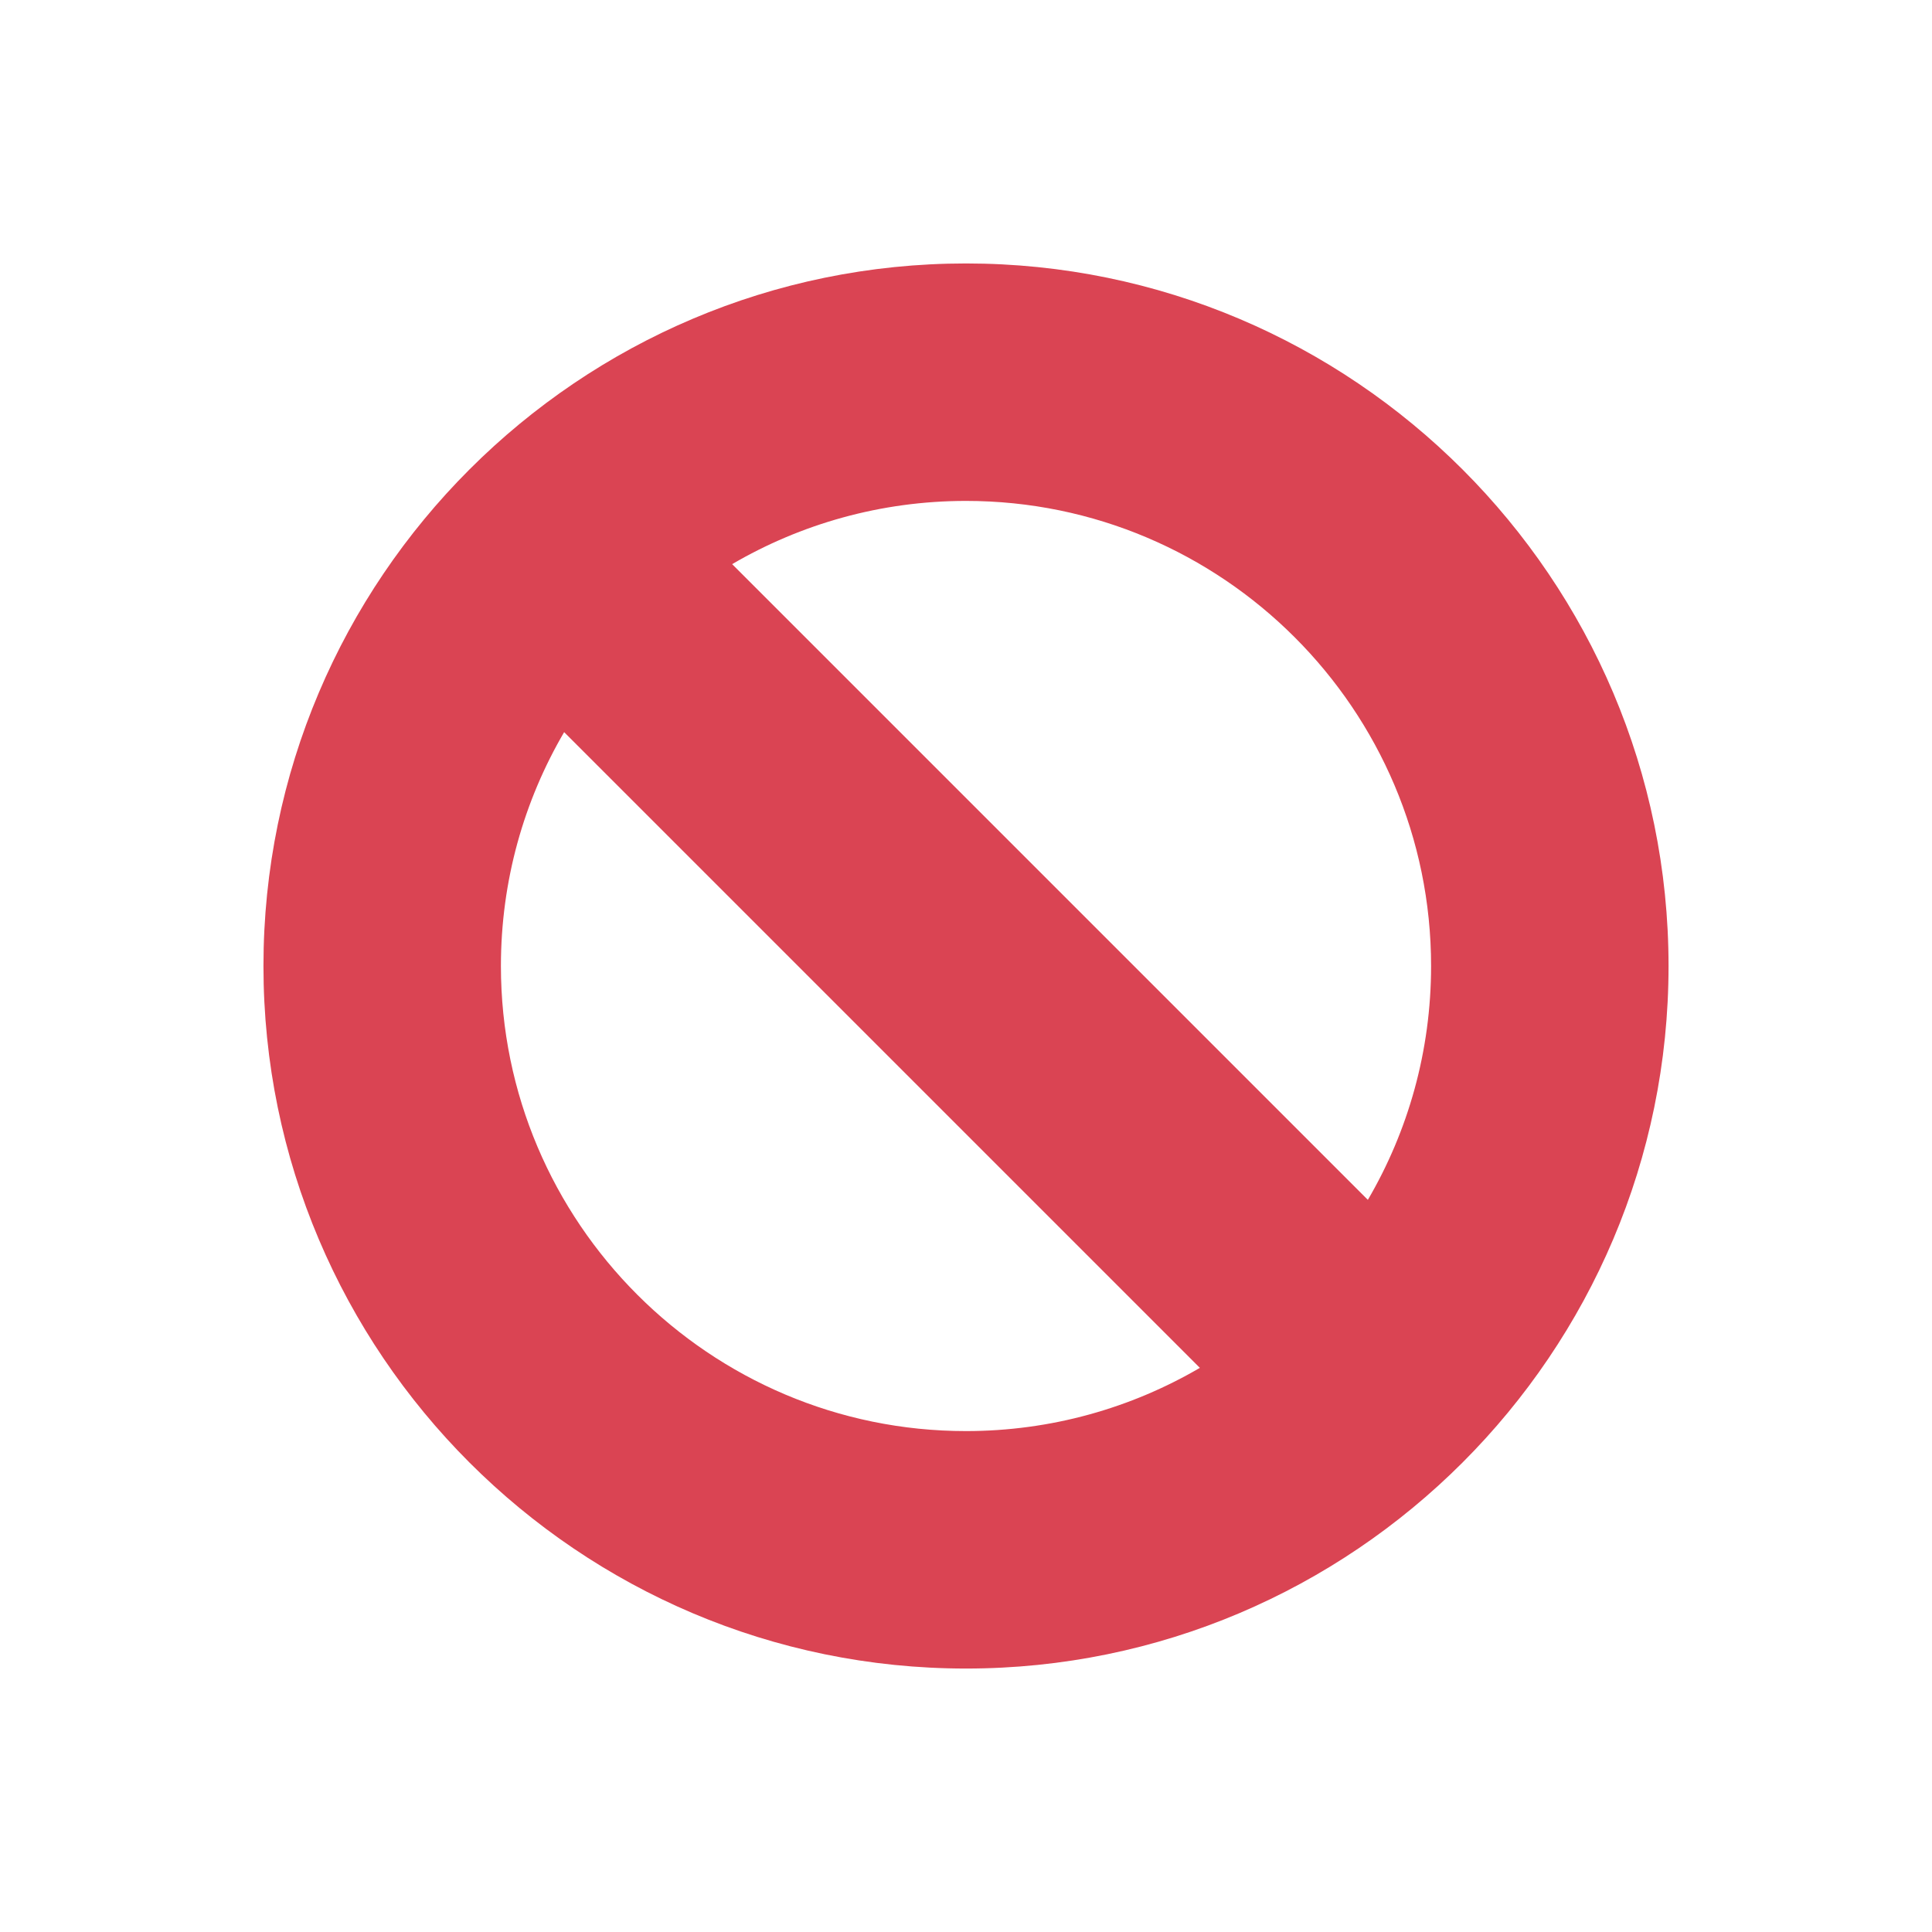
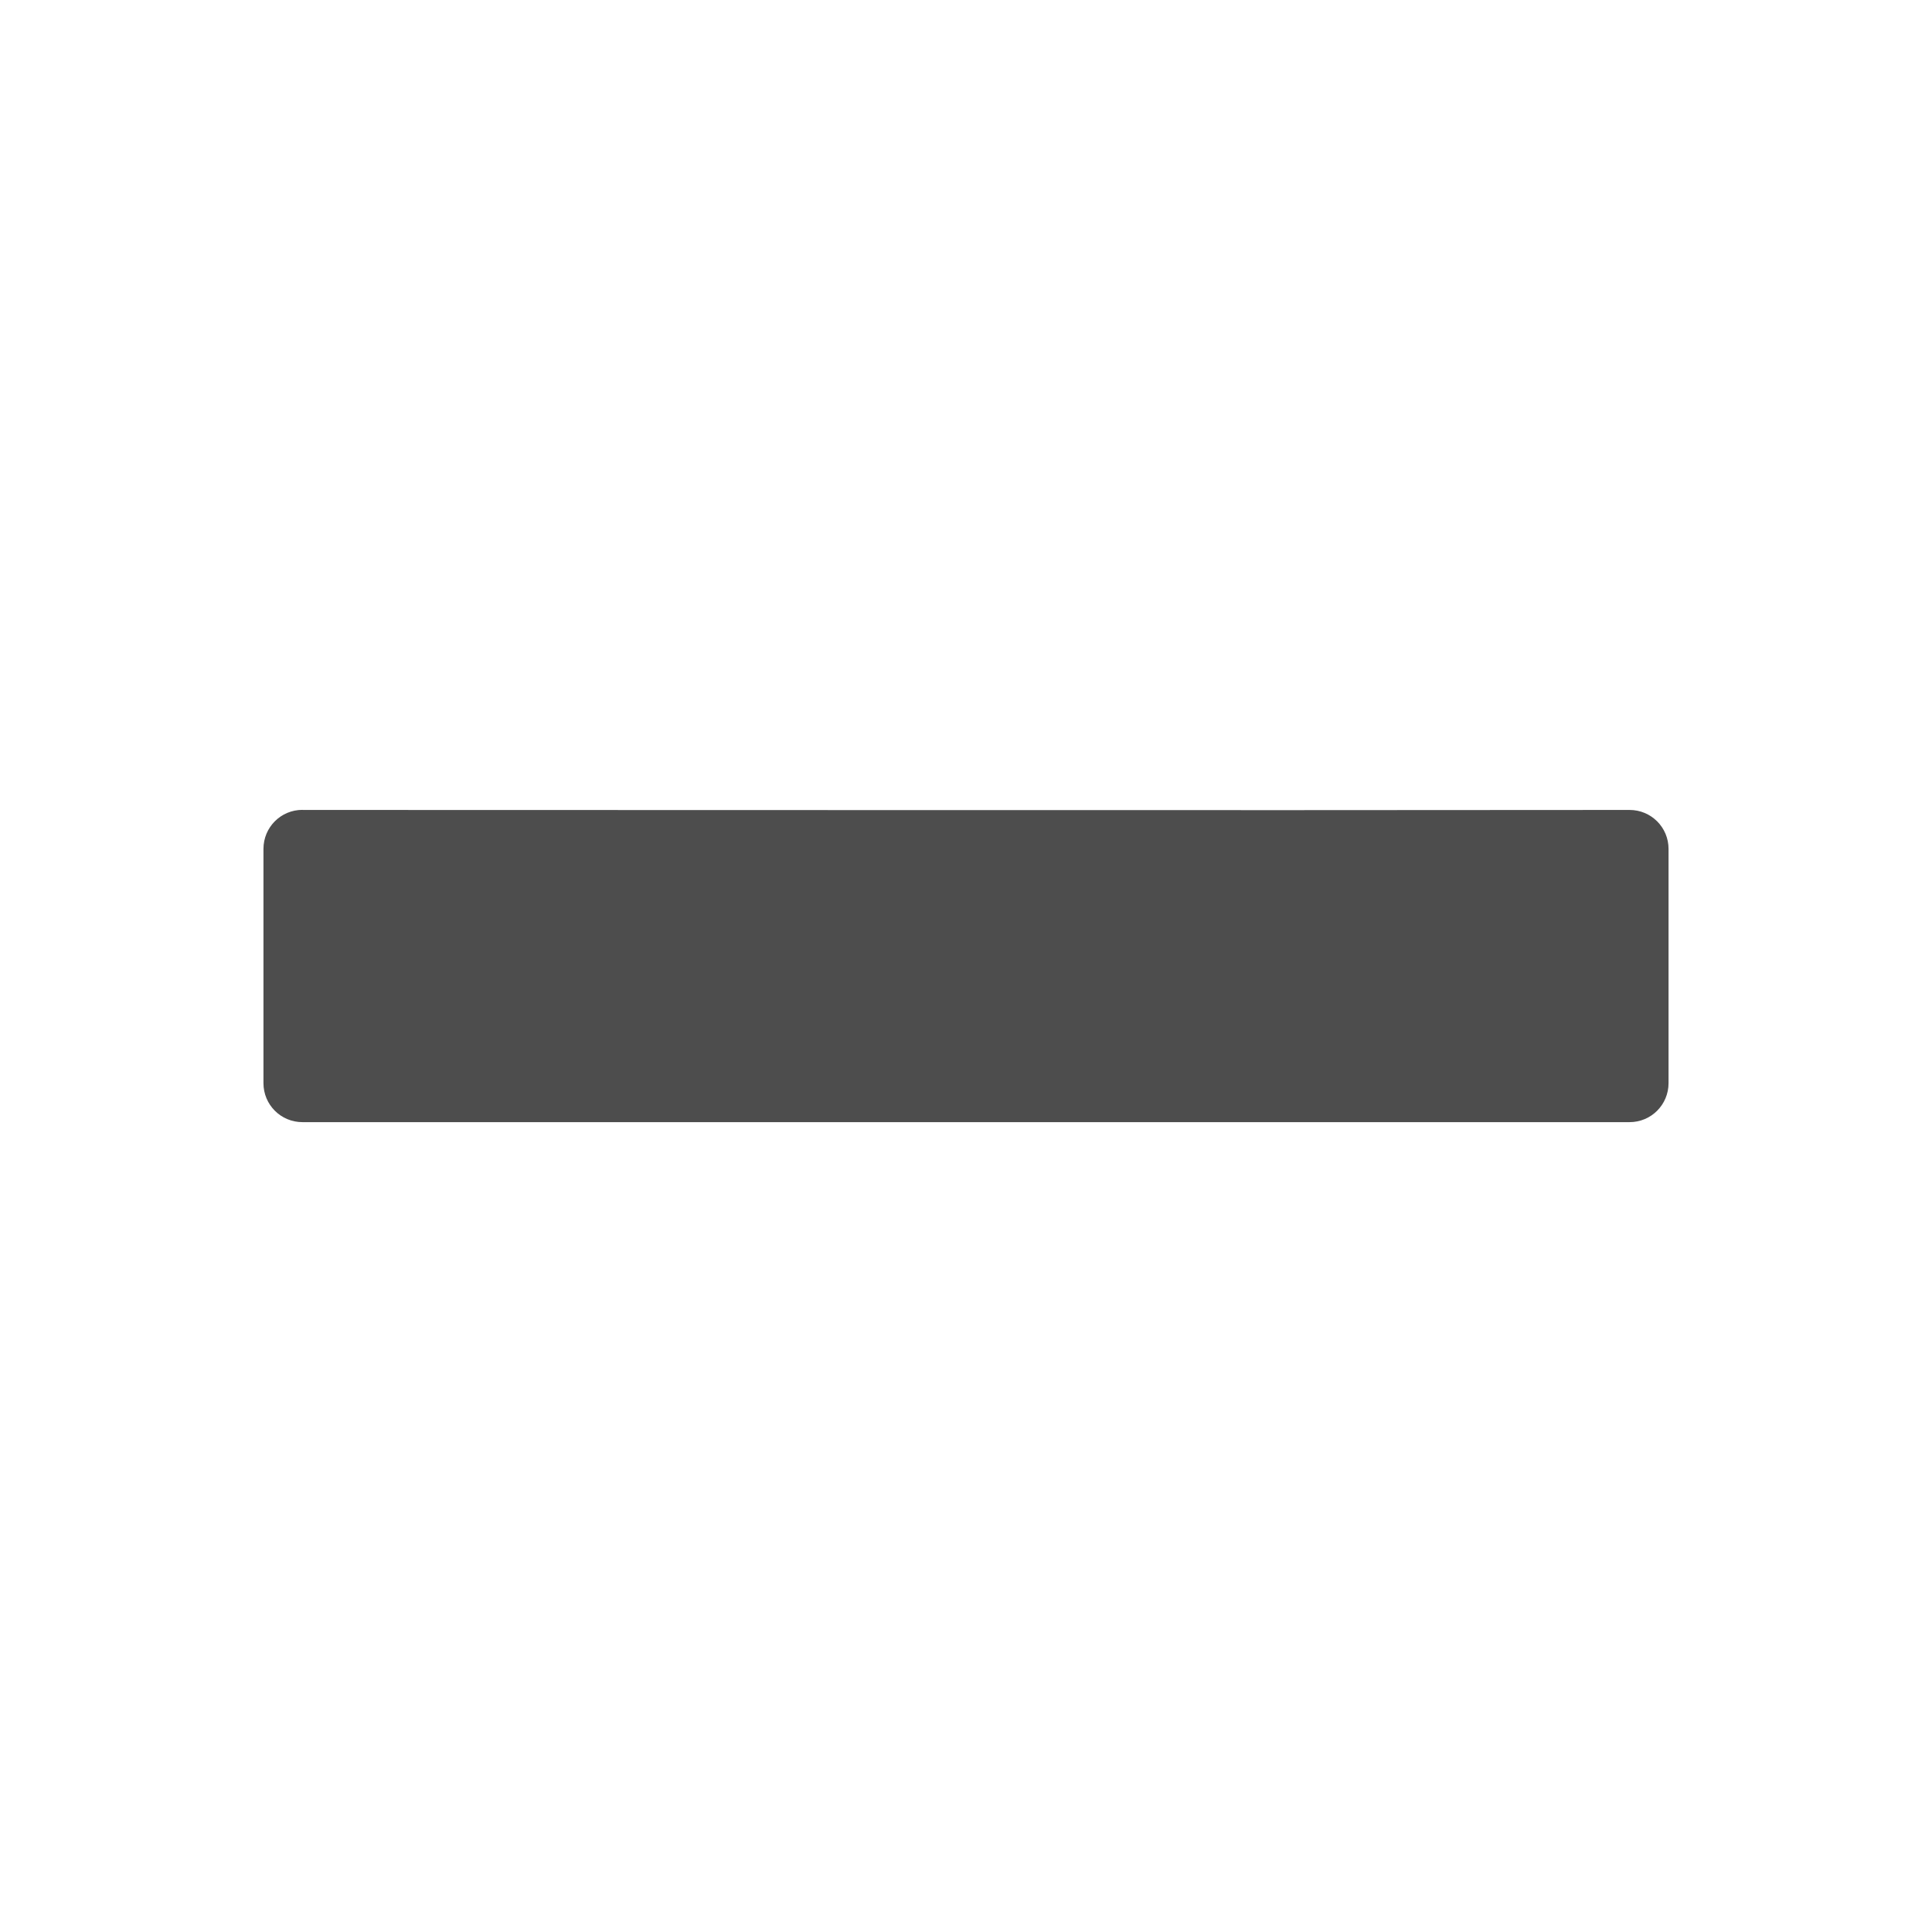
- <svg xmlns="http://www.w3.org/2000/svg" viewBox="0 0 22 22">
-   <path d="m11 3c4.411 0 8 3.589 8 8s-3.589 8-8 8c-4.411 0-8-3.589-8-8s3.589-8 8-8zm0 2.704c-.97 0-1.881.263-2.663.72l7.239 7.239c.458-.783.72-1.693.72-2.663 0-2.92-2.376-5.296-5.296-5.296zm0 10.592c.97 0 1.881-.263 2.663-.72l-7.239-7.239c-.458.783-.72 1.693-.72 2.663 0 2.92 2.376 5.296 5.296 5.296z" fill="#da4453" />
+ <svg xmlns="http://www.w3.org/2000/svg" viewBox="0 0 22 22" version="1.1" id="svg1">
+   <defs id="defs1" />
+   <path d="M 3.444,9.222 C 3.198,9.222 3,9.42 3,9.667 v 2.667 c 0,0.246 0.198,0.444 0.444,0.444 H 18.556 C 18.802,12.778 19,12.58 19,12.333 V 9.667 c 0,-0.246 -0.198,-0.444 -0.444,-0.444 -5.037,0.005 -10.074,0 -15.111,0 z" fill="#4d4d4d" id="path1" />
</svg>
